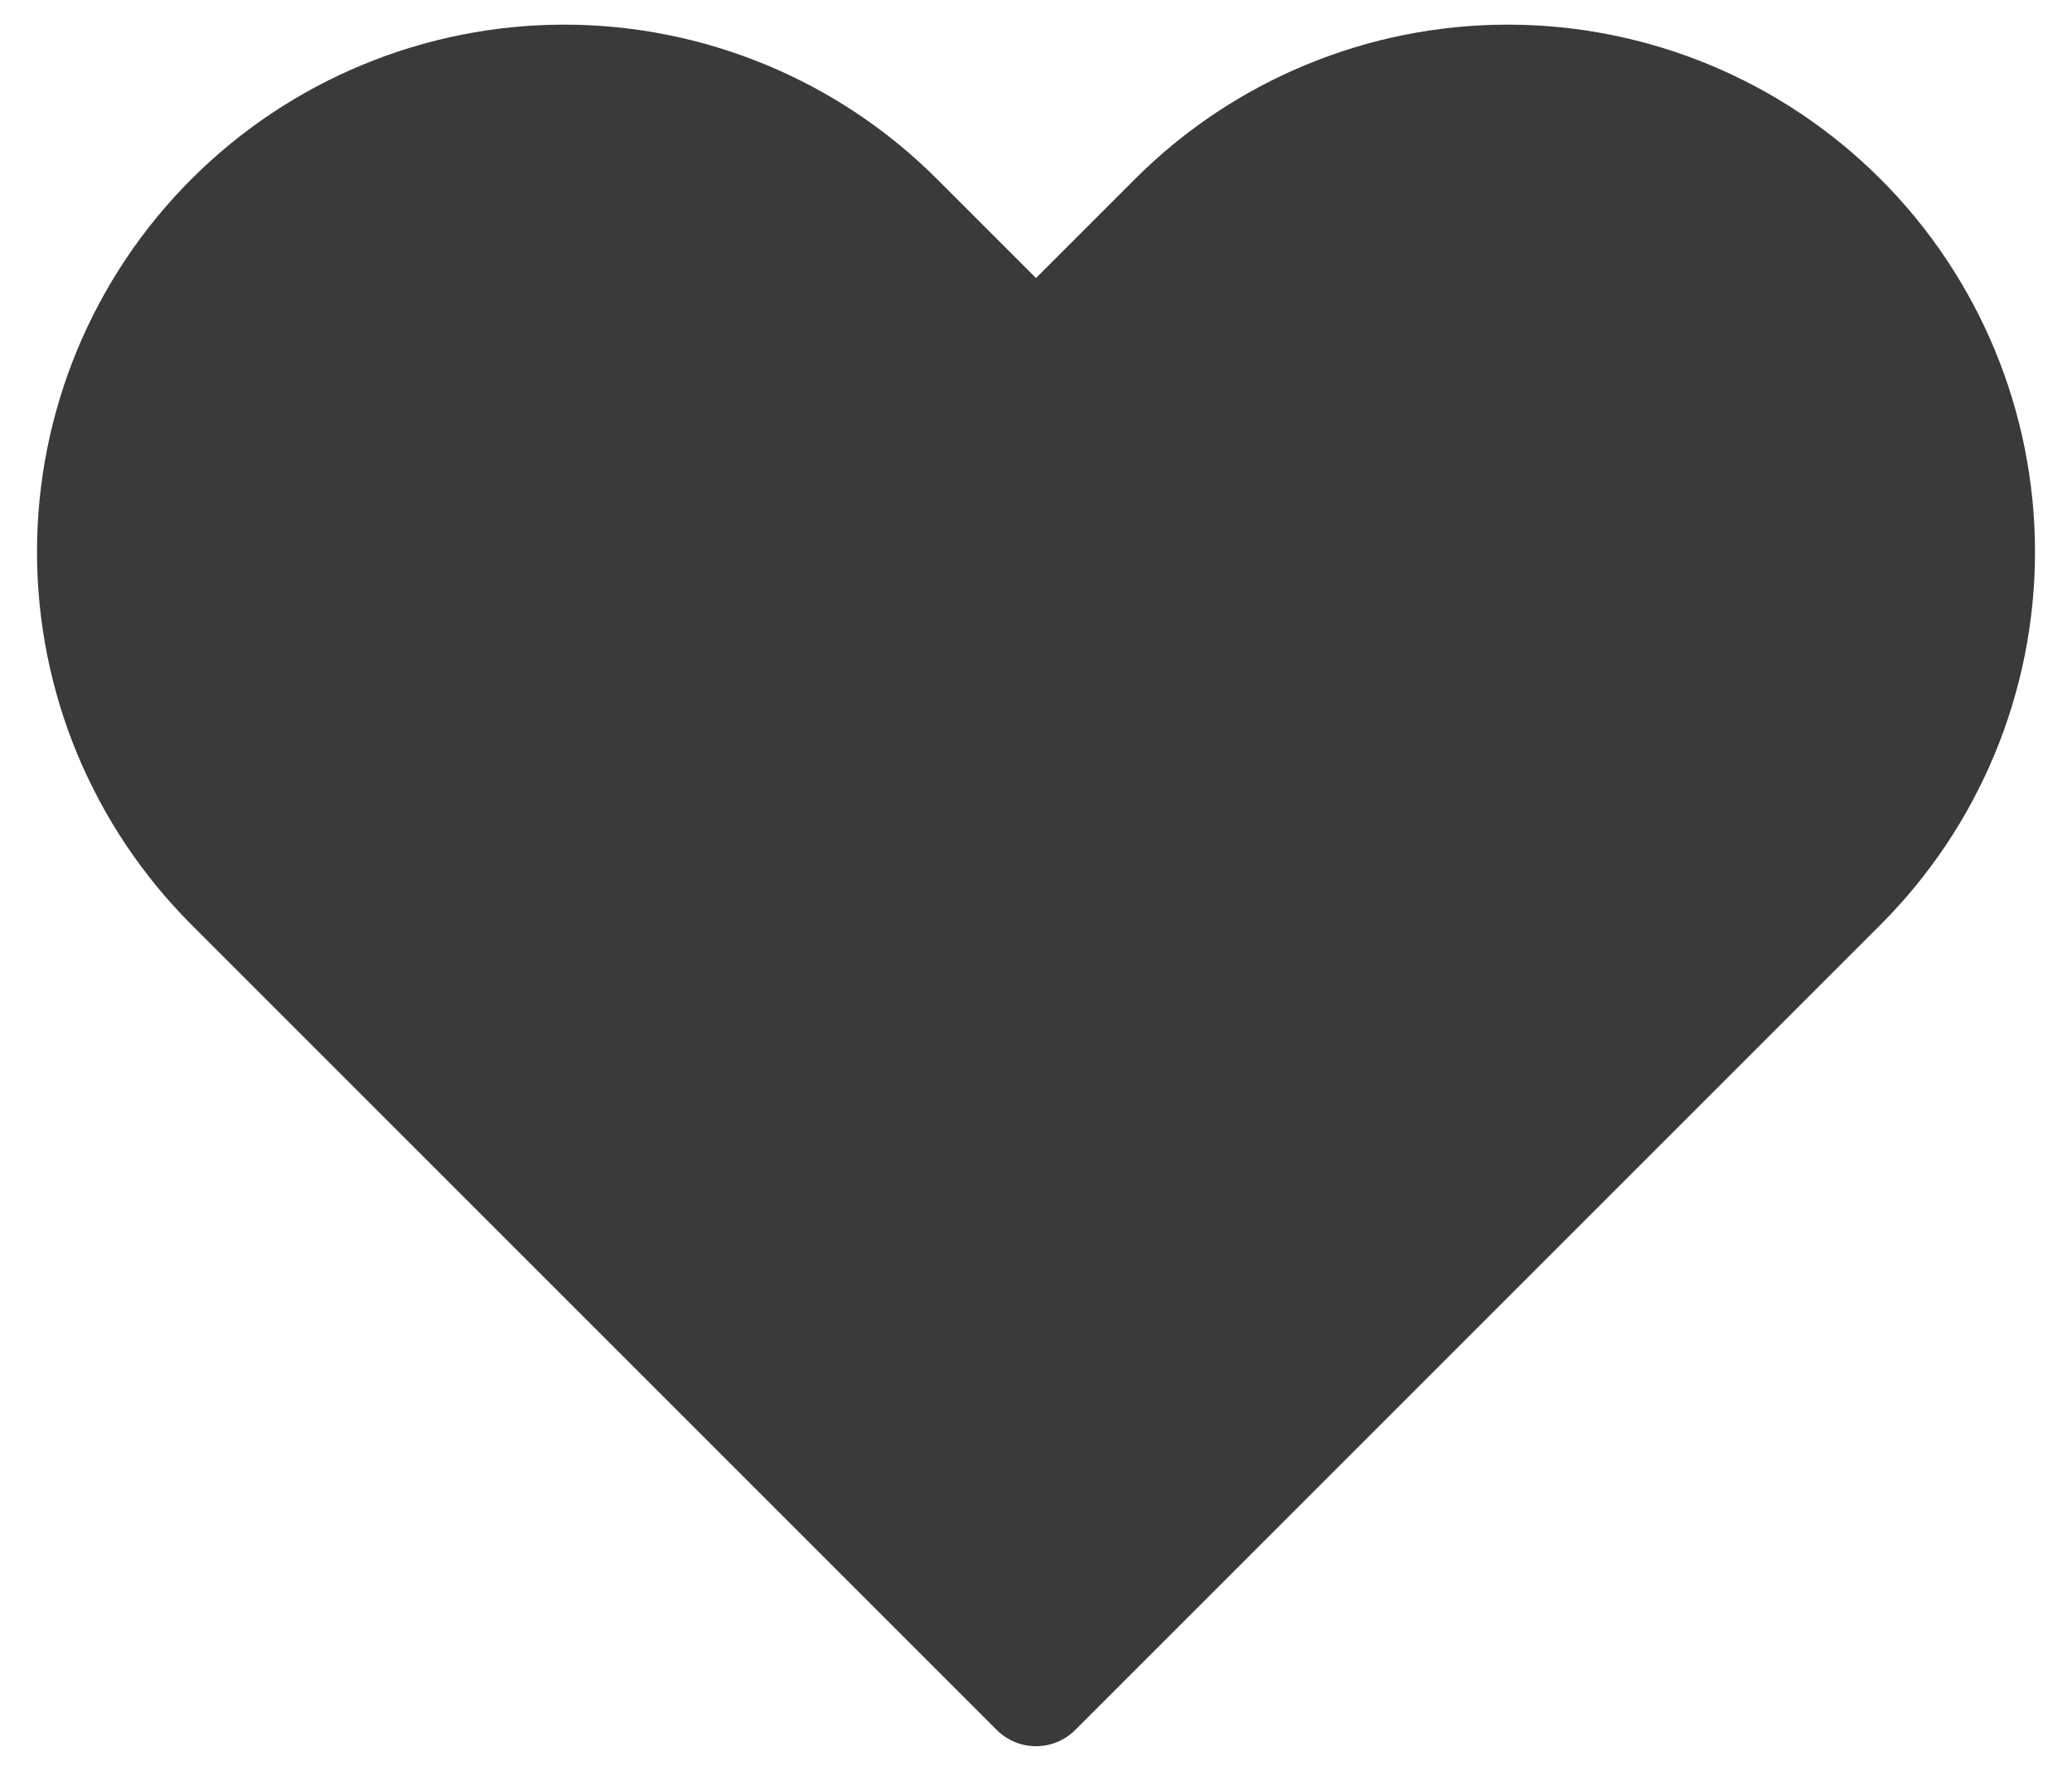
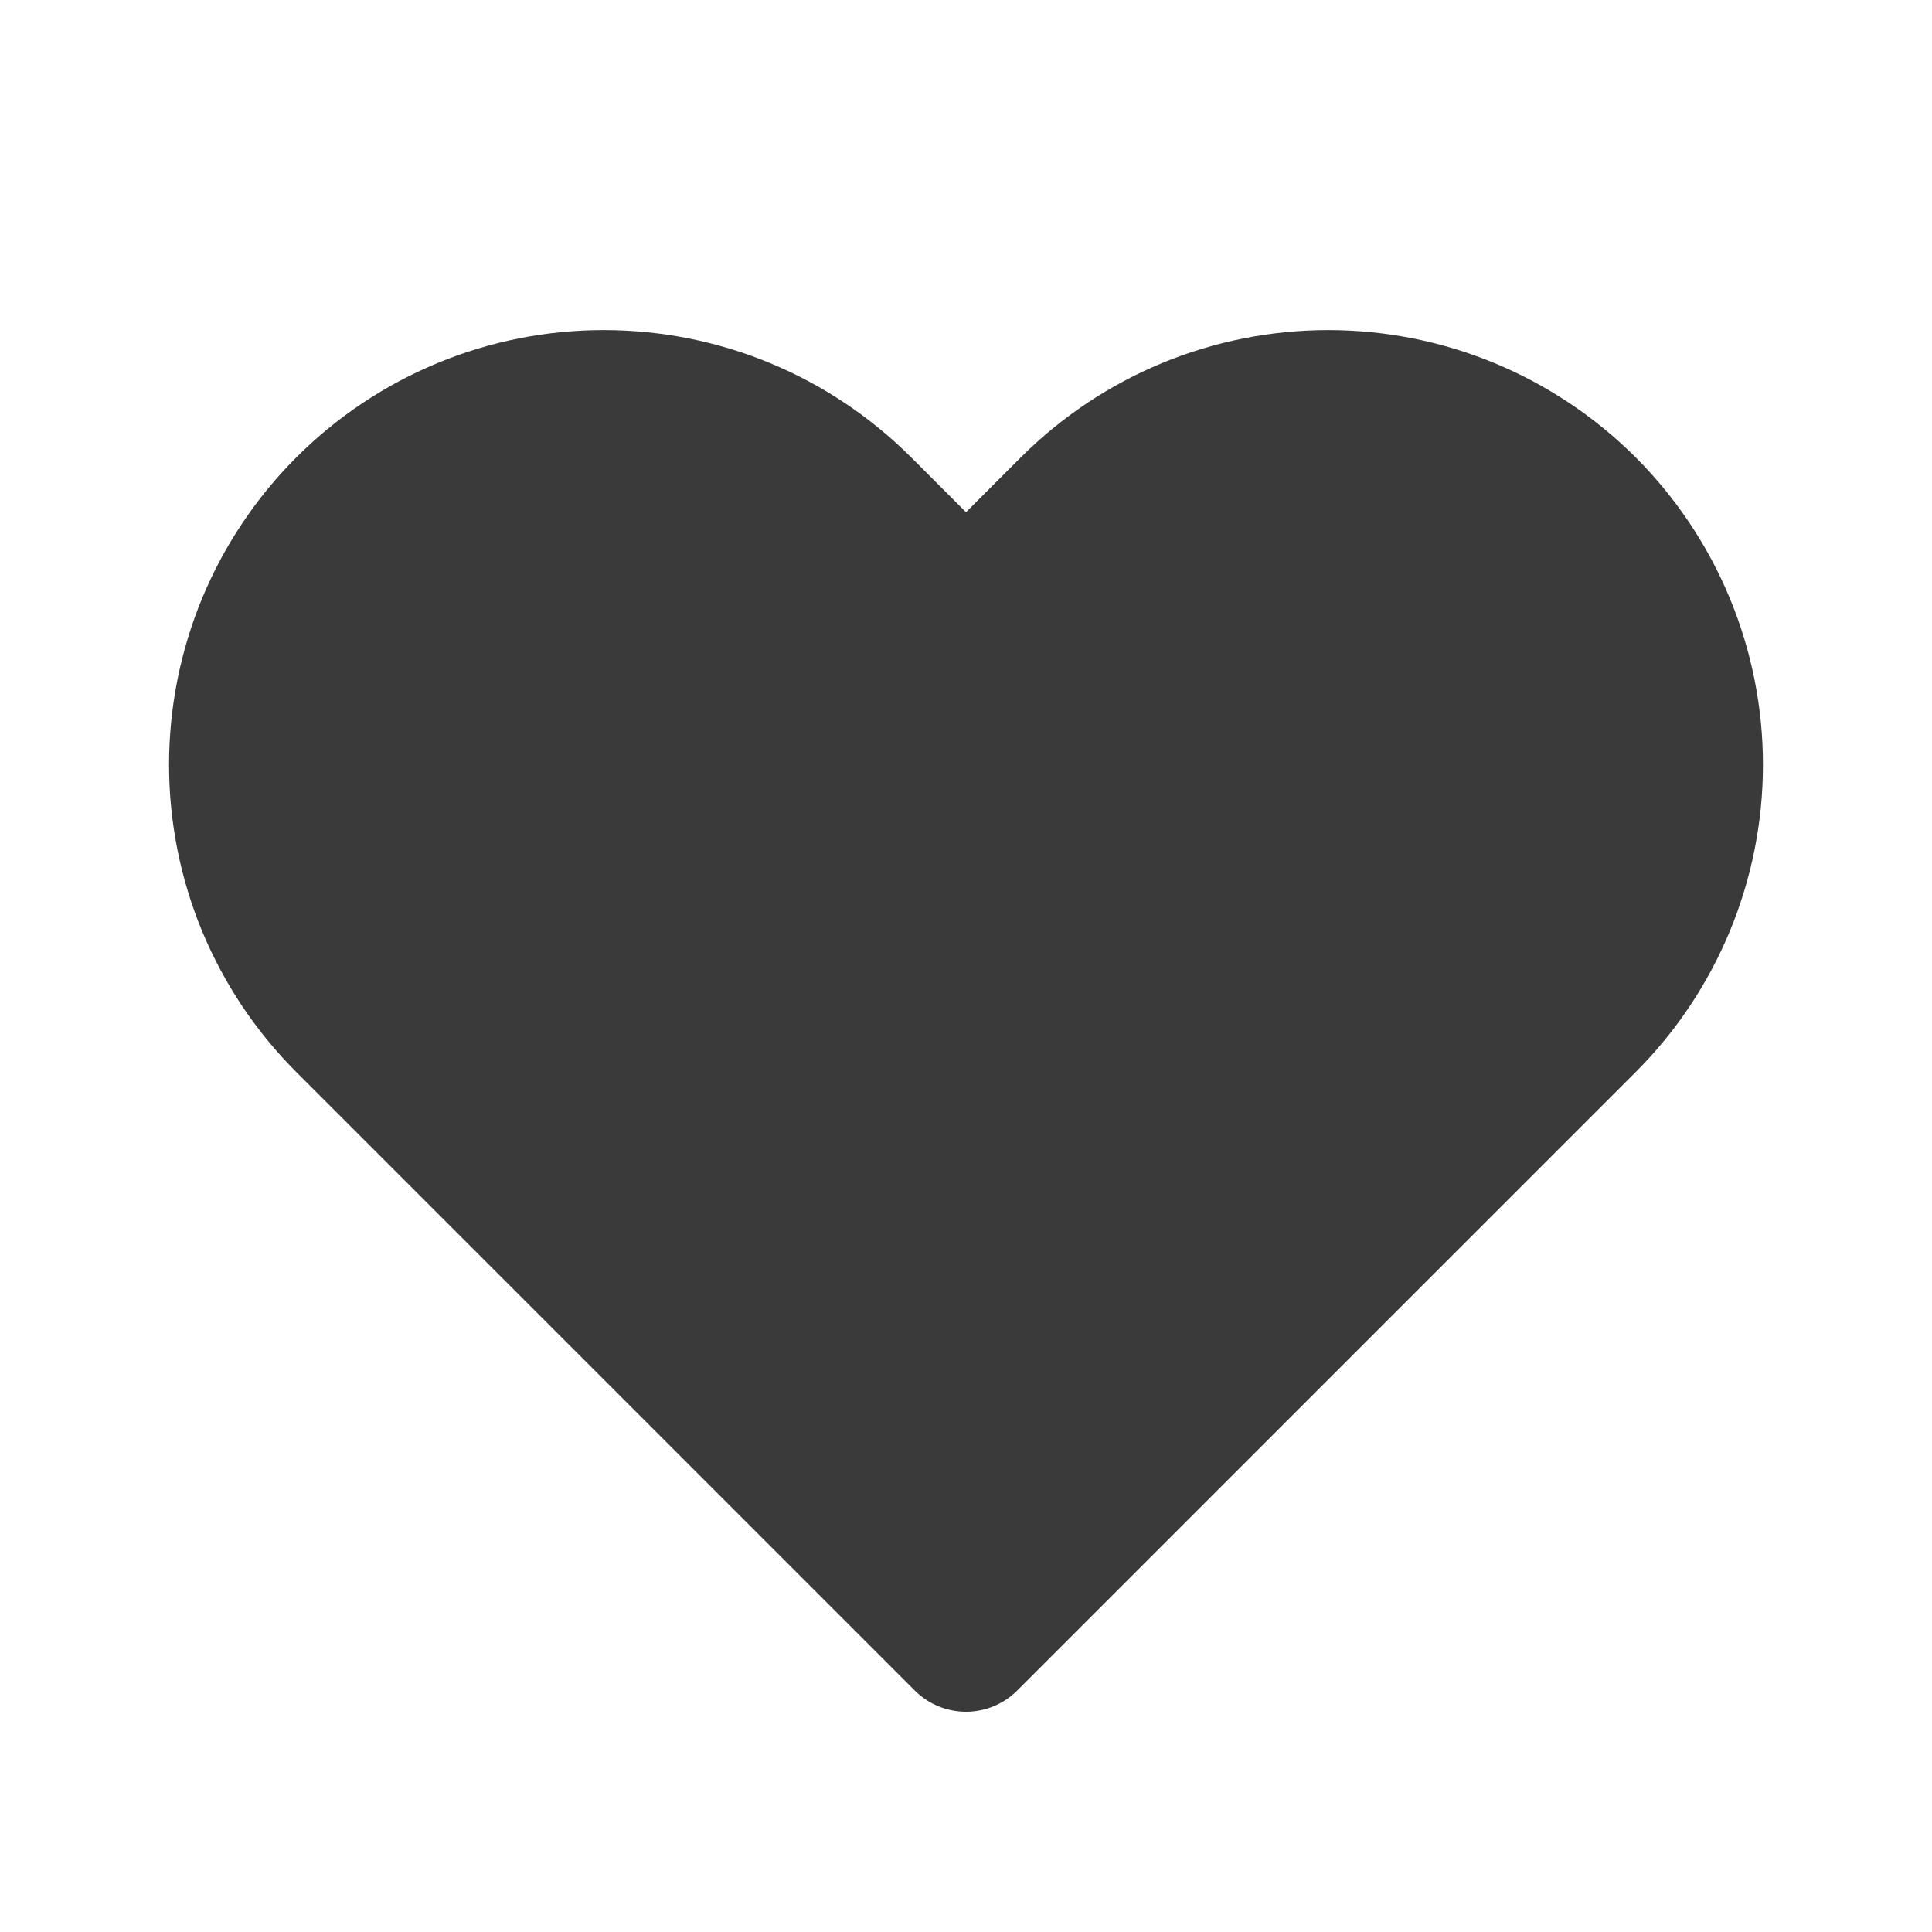
- <svg xmlns="http://www.w3.org/2000/svg" width="28" height="24" viewBox="0 0 28 24" fill="none">
-   <path d="M1.735 5.019C2.056 4.245 2.525 3.543 3.117 2.951C3.709 2.359 4.412 1.889 5.185 1.569C5.959 1.248 6.788 1.083 7.625 1.083C8.462 1.083 9.291 1.248 10.065 1.569C10.838 1.889 11.541 2.359 12.133 2.951L14 4.818L15.867 2.951C17.063 1.755 18.684 1.083 20.375 1.083C22.066 1.083 23.687 1.755 24.883 2.951C26.078 4.146 26.75 5.768 26.75 7.458C26.75 9.149 26.078 10.771 24.883 11.966L14 22.849L3.117 11.966C2.525 11.374 2.056 10.671 1.735 9.898C1.415 9.125 1.25 8.296 1.25 7.458C1.25 6.621 1.415 5.792 1.735 5.019Z" fill="#3A3A3A" stroke="#3A3A3A" stroke-width="1.5" stroke-linecap="round" stroke-linejoin="round" />
+ <svg xmlns="http://www.w3.org/2000/svg" width="20" height="20" viewBox="0 0 20 20" fill="none">
+   <path d="M2.785 6.481C2.974 6.026 3.25 5.613 3.598 5.265C3.946 4.917 4.36 4.64 4.815 4.452C5.27 4.263 5.757 4.167 6.25 4.167C6.742 4.167 7.23 4.263 7.685 4.452C8.14 4.64 8.553 4.917 8.902 5.265L10 6.363L11.098 5.265C11.802 4.562 12.755 4.167 13.75 4.167C14.745 4.167 15.698 4.562 16.402 5.265C17.105 5.968 17.5 6.922 17.5 7.917C17.5 8.911 17.105 9.865 16.402 10.568L10 16.97L3.598 10.568C3.25 10.22 2.974 9.807 2.785 9.352C2.597 8.897 2.5 8.409 2.5 7.917C2.5 7.424 2.597 6.936 2.785 6.481Z" fill="#3A3A3A" stroke="#3A3A3A" stroke-width="1.5" stroke-linecap="round" stroke-linejoin="round" />
</svg>
